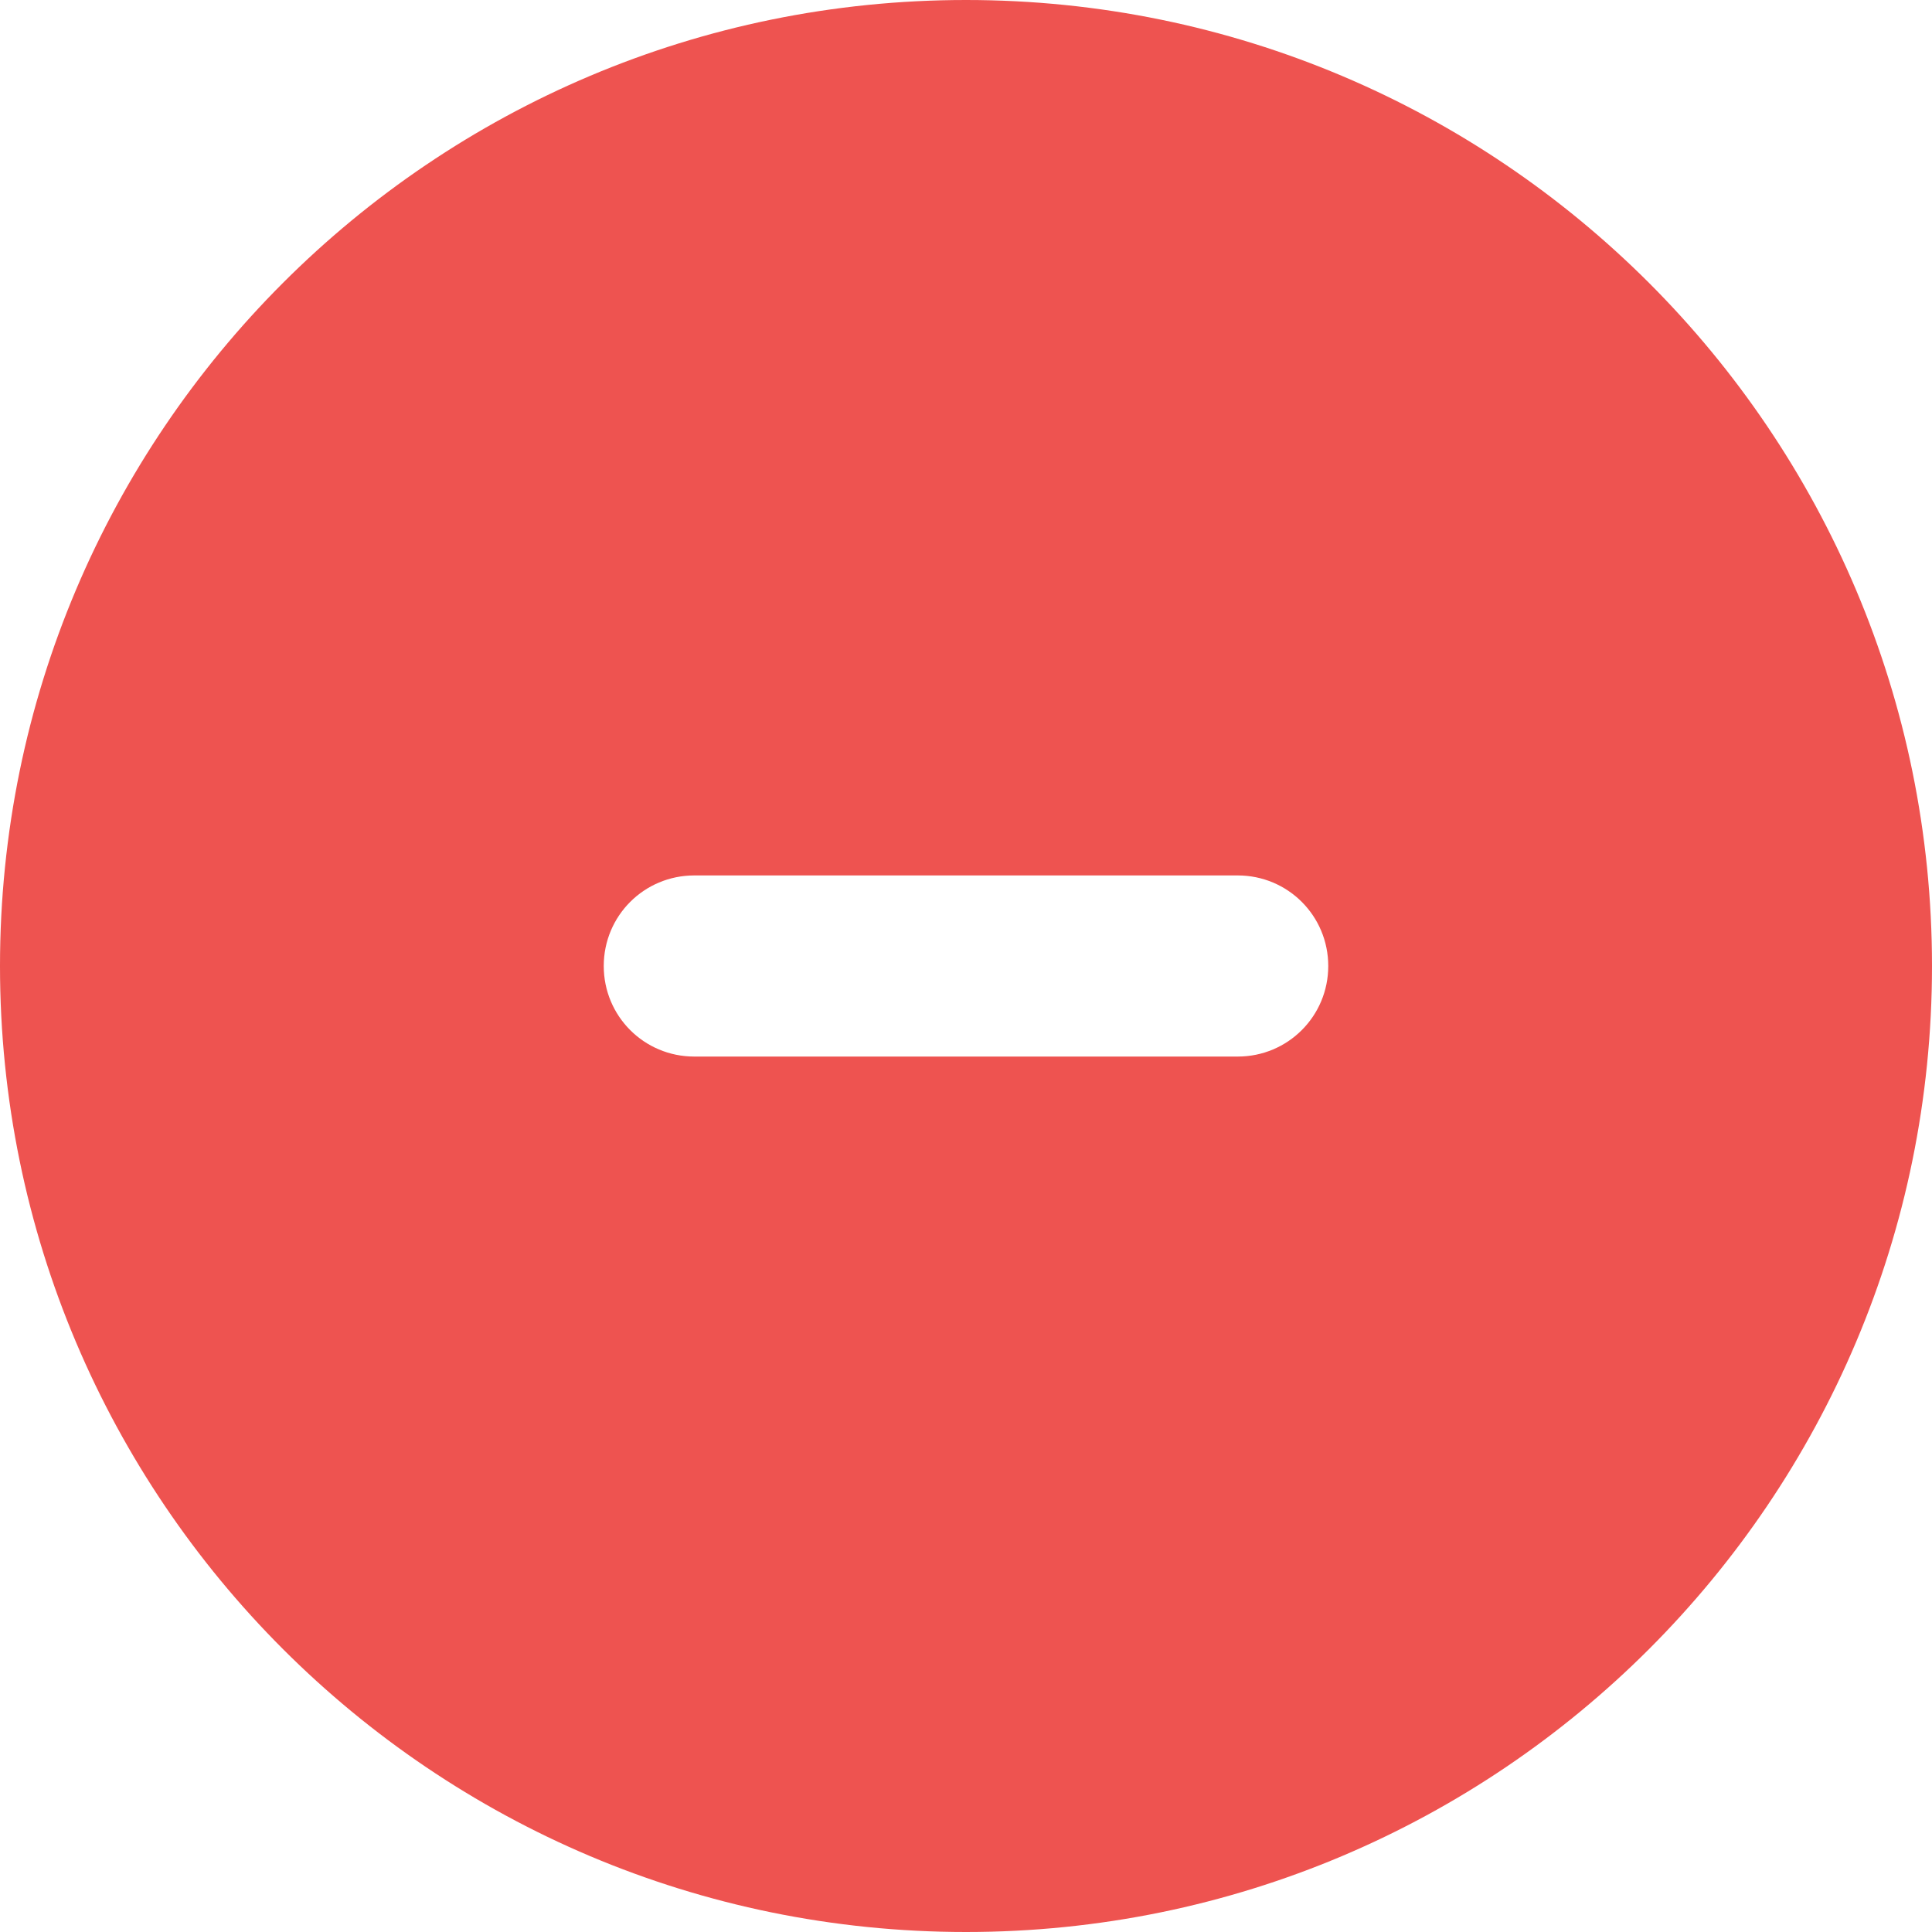
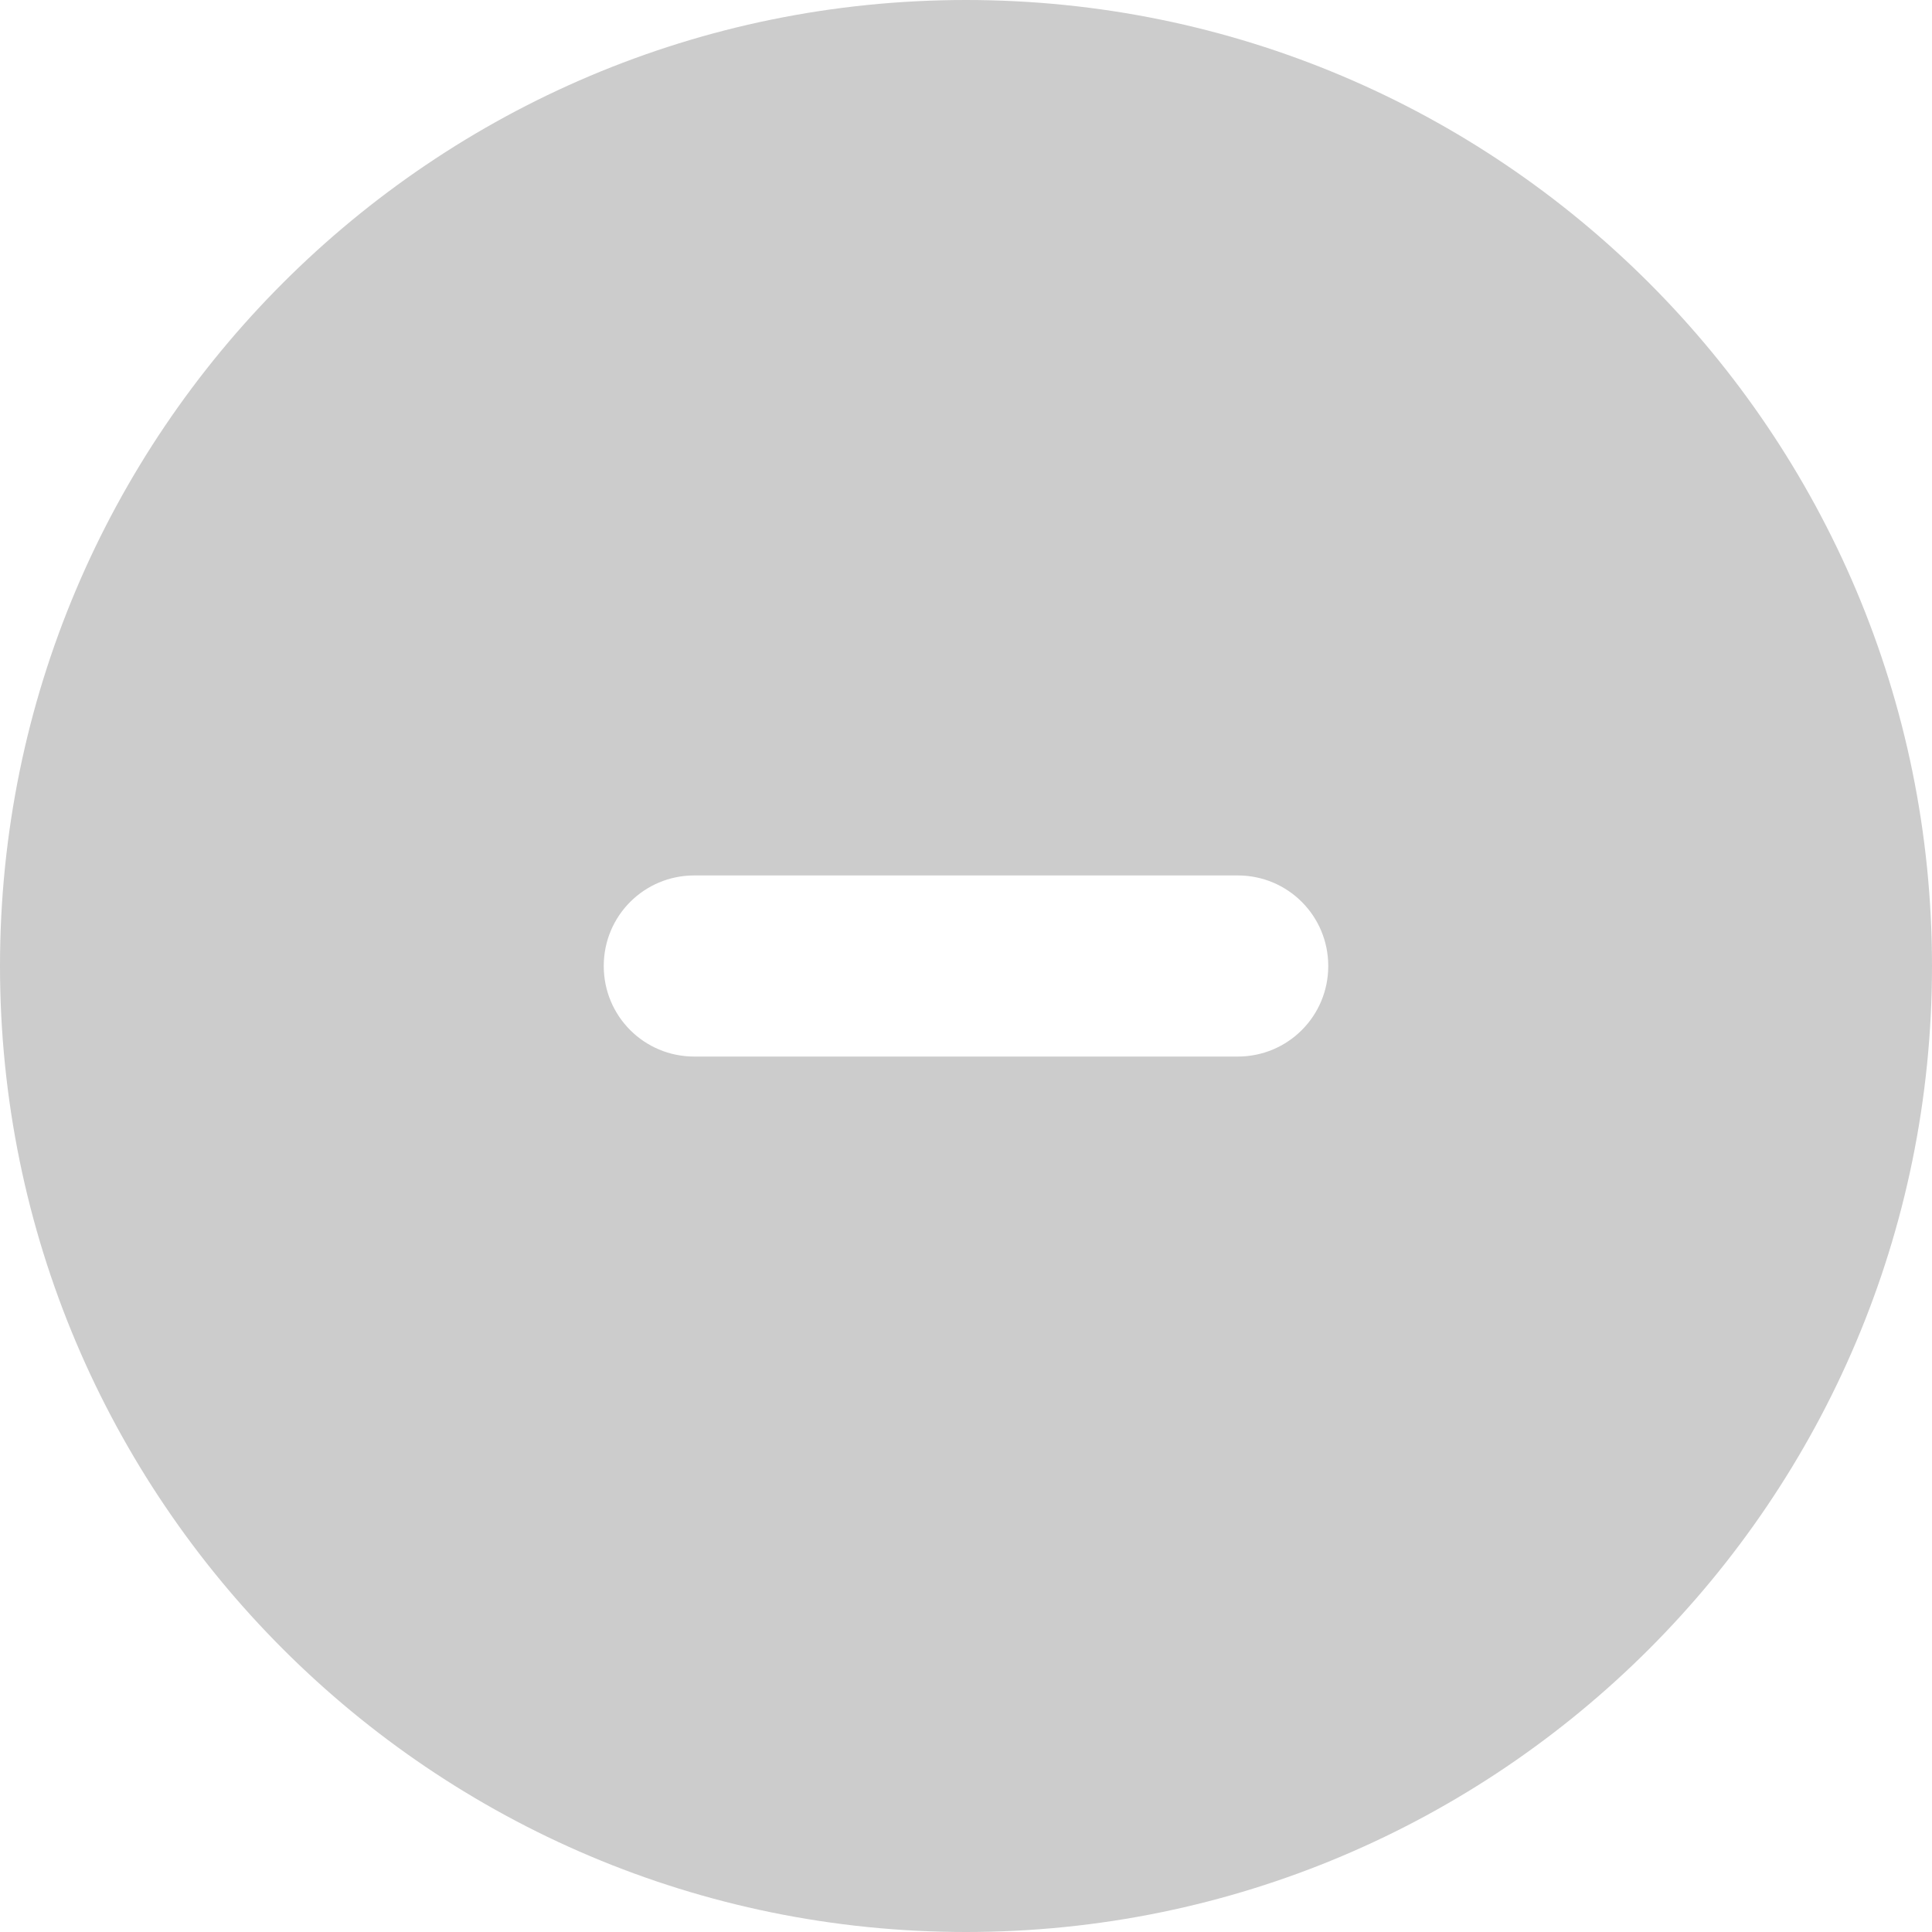
<svg xmlns="http://www.w3.org/2000/svg" viewBox="0 0 512 512">
-   <path fill="#ee5350" d="M256 512A256 256 0 1 0 256 0a256 256 0 1 0 0 512zM184 232H328c13.3 0 24 10.7 24 24s-10.7 24-24 24H184c-13.3 0-24-10.7-24-24s10.7-24 24-24z" />
+   <path fill="#cccccc" d="M256 512A256 256 0 1 0 256 0a256 256 0 1 0 0 512zM184 232H328c13.3 0 24 10.7 24 24s-10.7 24-24 24H184c-13.3 0-24-10.7-24-24s10.7-24 24-24z" />
</svg>
